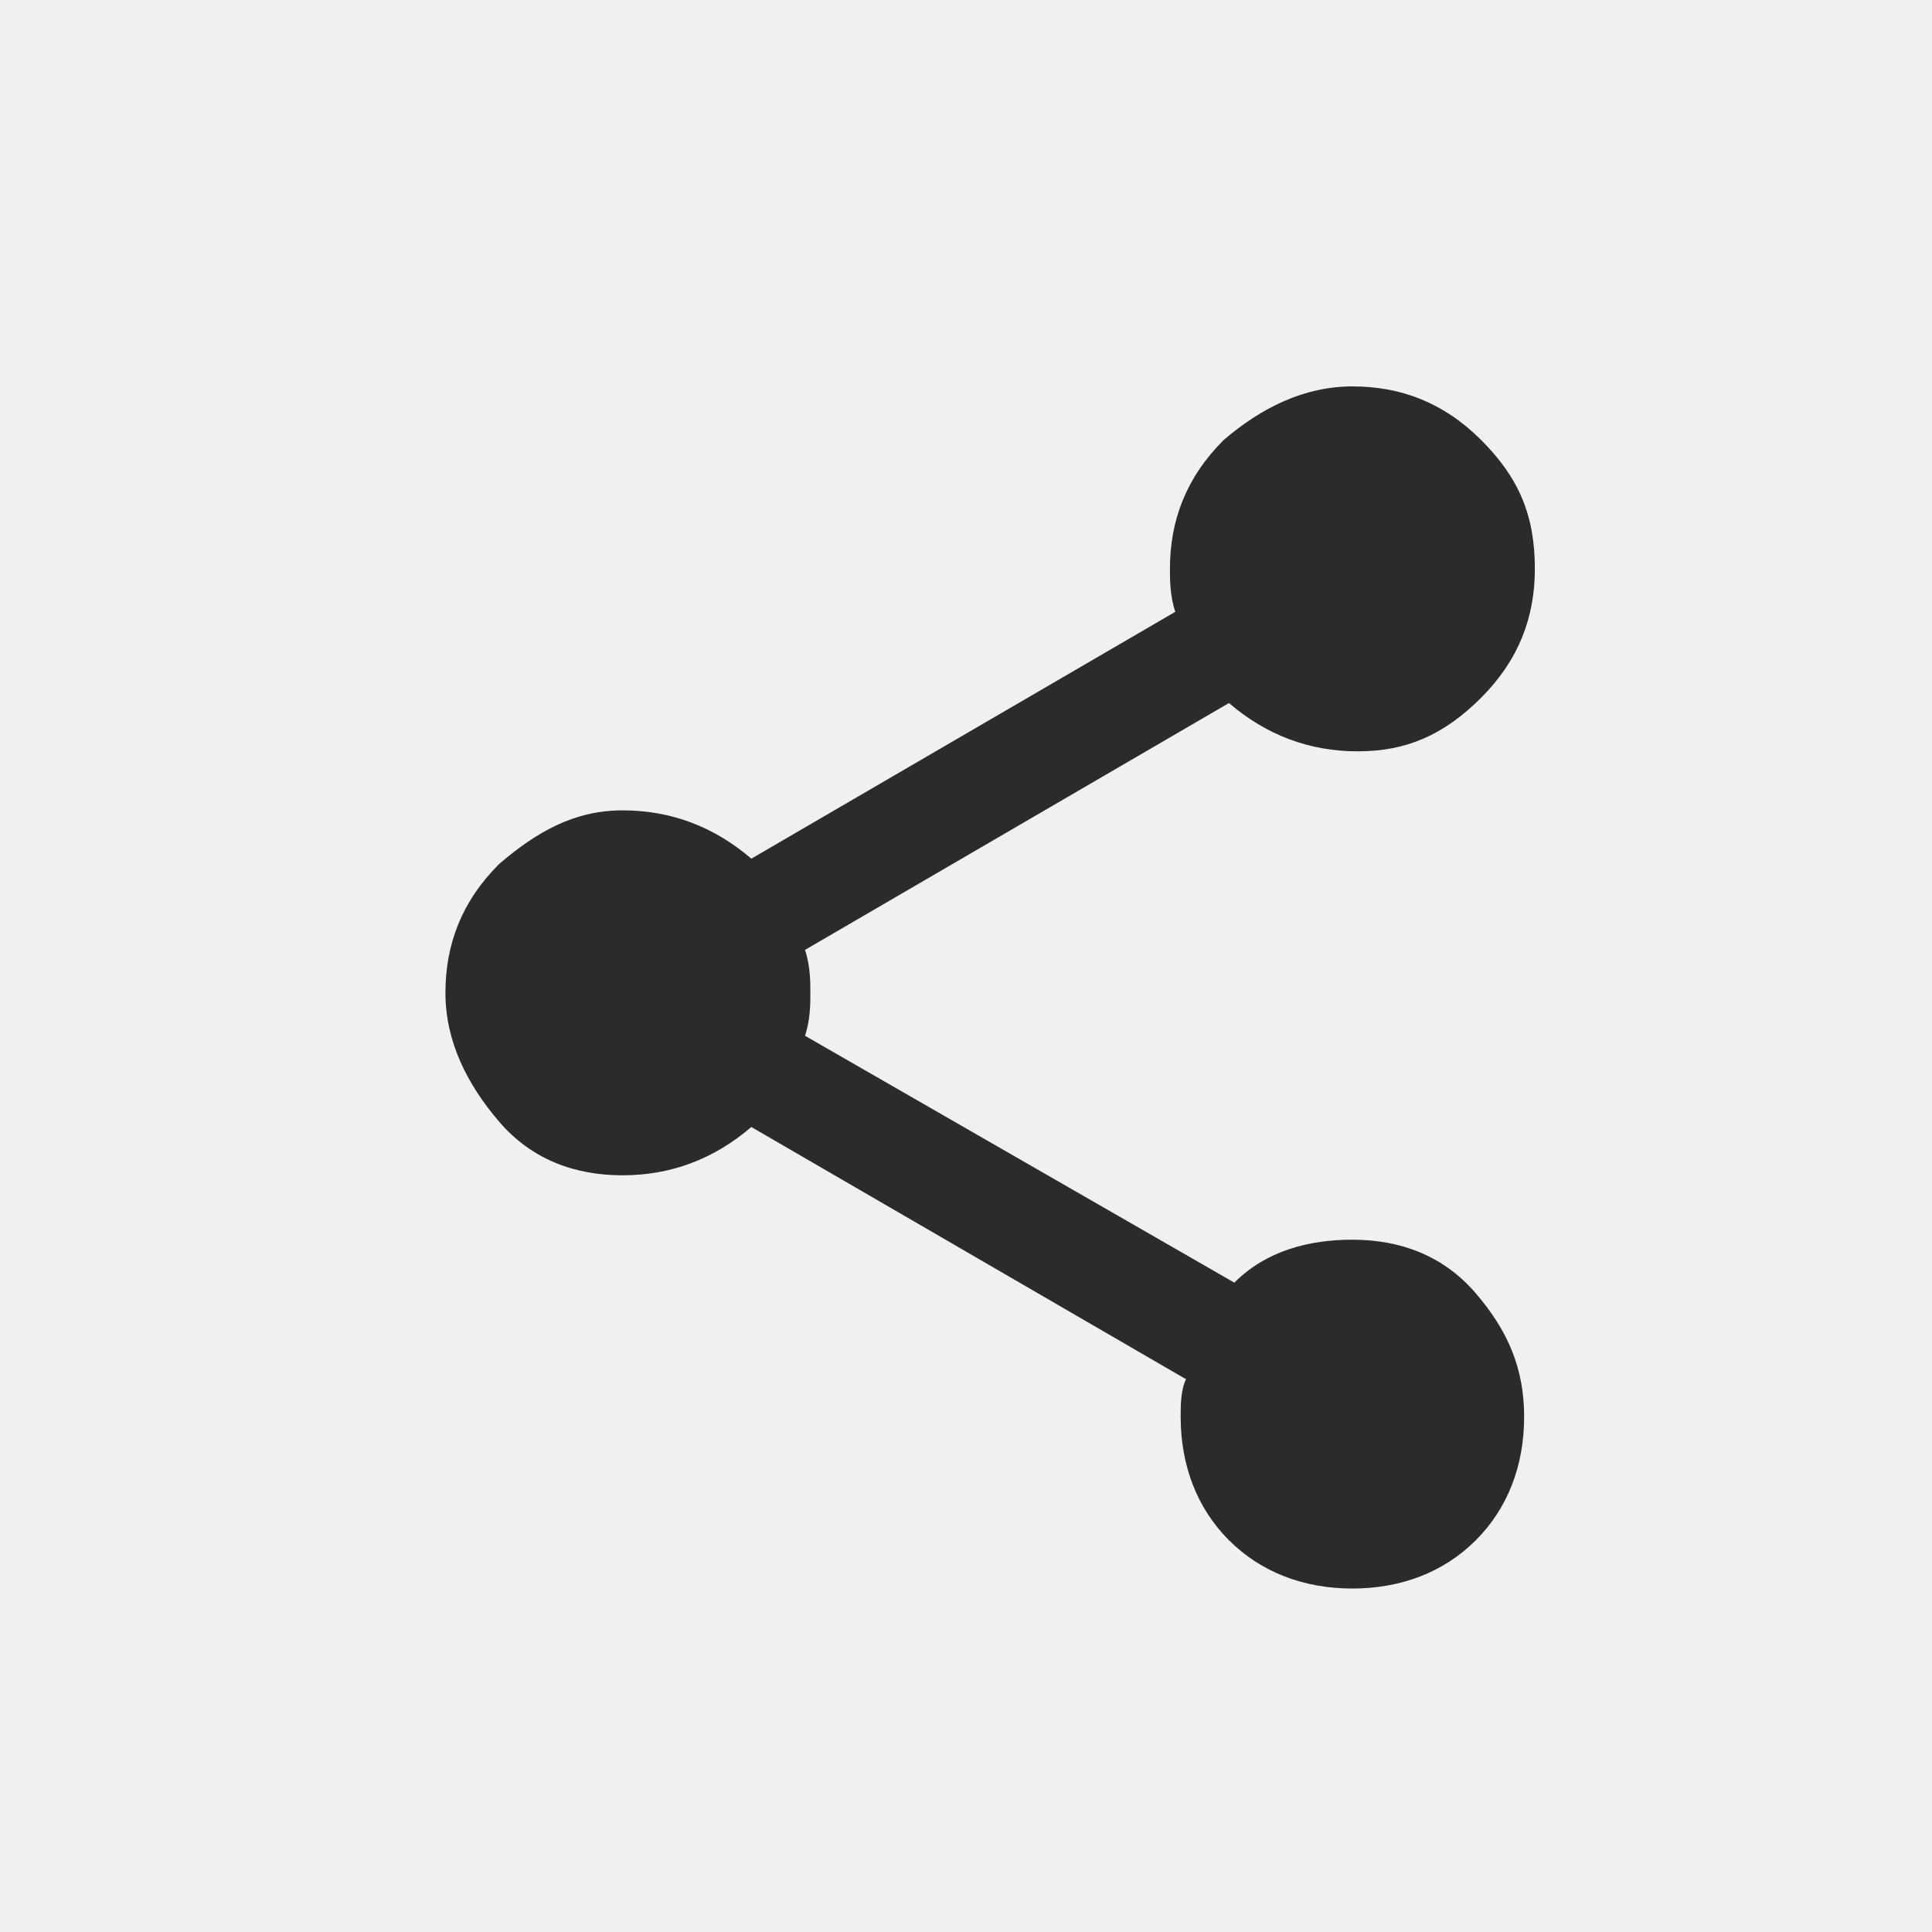
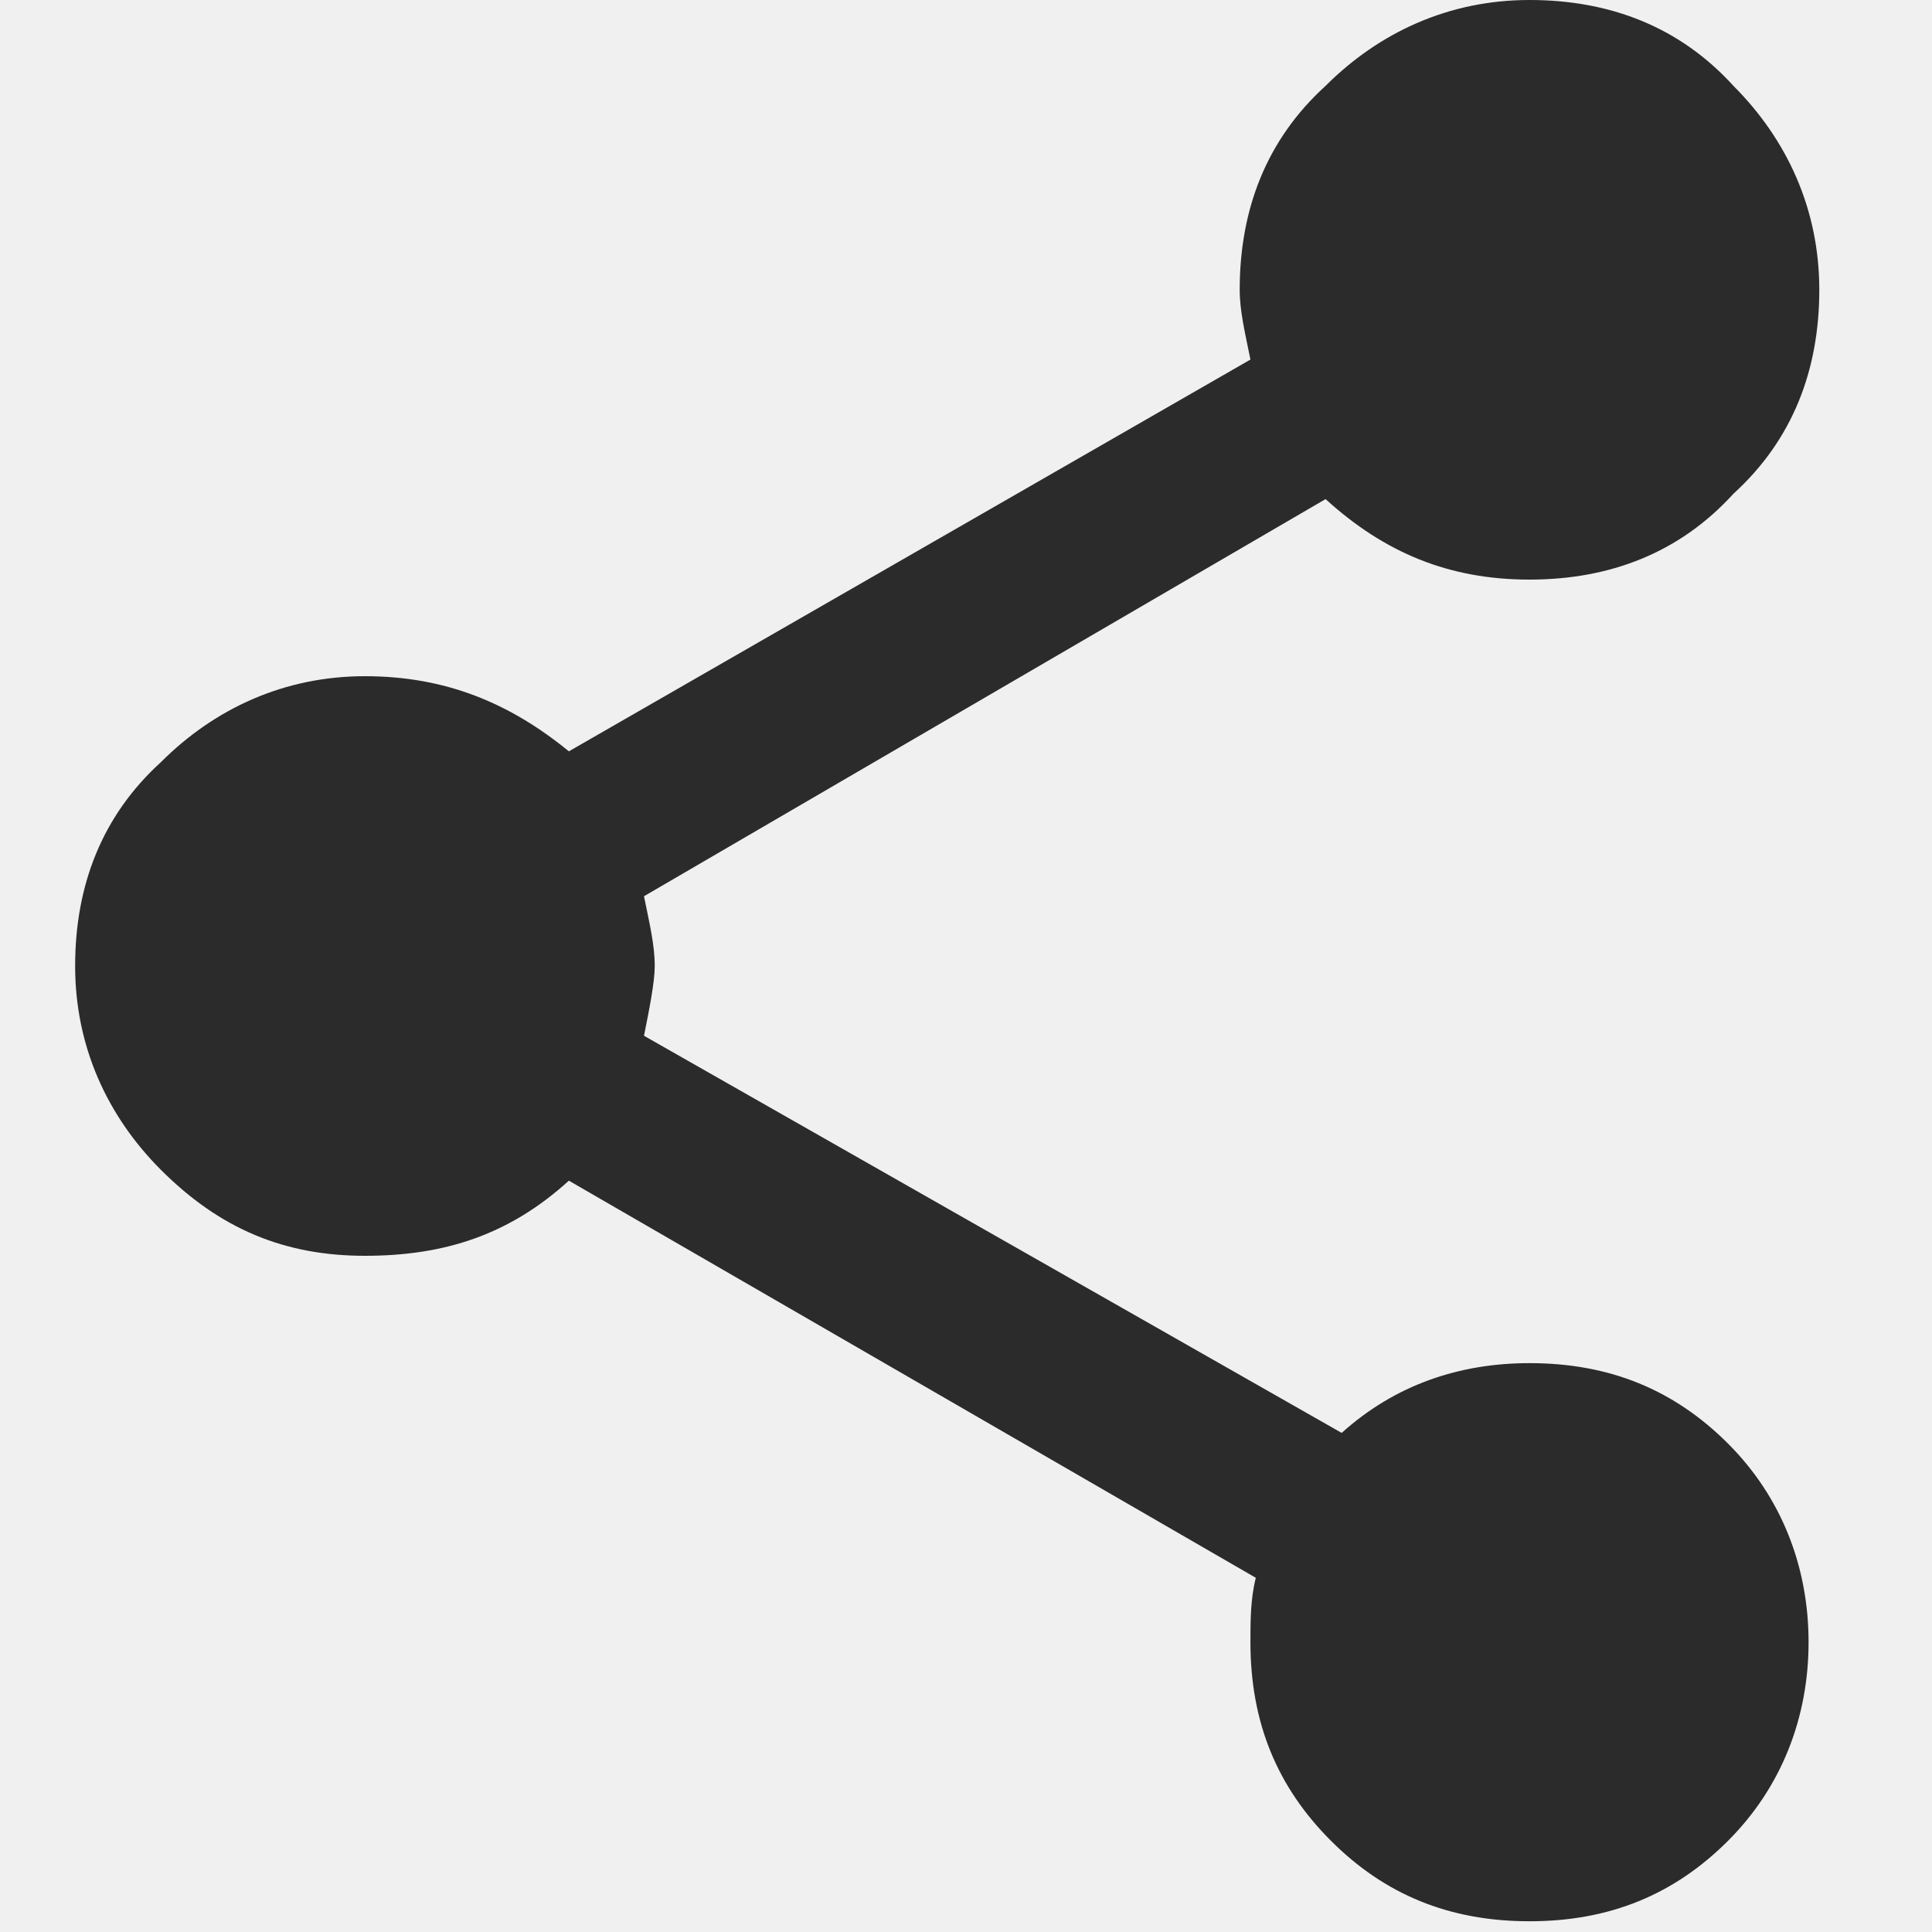
<svg xmlns="http://www.w3.org/2000/svg" version="1.1" id="Layer_1" x="0px" y="0px" viewBox="0 0 36 36" style="enable-background:new 0 0 36 36;" xml:space="preserve">
  <style type="text/css">
- 	.st0{fill:#2B2B2B;}
+ 	.st0{display:none;}
+ 	.st1{display:inline;fill:#2B2B2B;}
+ 	.st2{display:inline;}
+ 	.st3{fill:#2B2B2B;}
+ 	.st4{display:inline;fill:#2B2B2B;stroke:#2B2B2B;stroke-width:0.5;stroke-miterlimit:10;}
+ 	.st5{display:none;fill:#2B2B2B;}
+ 	.st6{display:inline;fill:#FFFFFF;}
</style>
+   <g class="st0">
+     <path class="st1" d="M11,11.3L22.2,0.1v35.8L11,24.8H2V11.5h9V11.3z M30.9,23.4c-1,1.6-2.4,2.8-4.2,3.6V9.1c1.8,0.8,3.2,2,4.2,3.6   s1.6,3.4,1.6,5.4C32.3,20,31.9,21.8,30.9,23.4z" />
+   </g>
+   <g class="st0">
+     <path class="st1" d="M33.6,29.1v1.8H2.8v-1.8l3.4-3.4V15.4c0-2.7,0.8-5.1,2.4-7.2c1.6-2.1,3.6-3.5,6.1-4.3V3.4c0-0.9,0.3-1.7,1-2.4   c0.7-0.7,1.5-1,2.4-1s1.8,0.3,2.4,1c0.7,0.7,1,1.5,1,2.4V4c2.5,0.7,4.6,2.2,6.1,4.3c1.6,2.1,2.4,4.5,2.4,7.2v10.3L33.6,29.1z    M21.6,32.5c0,1-0.3,1.8-1,2.4c-0.7,0.7-1.5,1-2.4,1s-1.8-0.3-2.4-1c-0.7-0.7-1-1.5-1-2.4H21.6z" />
+   </g>
+   <g class="st0">
+     <path class="st1" d="M25.2,31.3H0.1v-3.5L0.2,27c0.1-0.6,0.3-1.2,0.7-1.8C1.4,24.4,2,23.6,2.8,23c1-0.7,2.2-1.3,3.7-1.8   c1.7-0.5,3.8-0.8,6.1-0.8c3.7,0,6.6,0.6,8.8,1.8c1.6,0.9,2.7,2.1,3.3,3.5c0.3,0.7,0.4,1.3,0.4,1.8V31.3z M18.9,10.7   c0-1.3-0.4-2.5-1.1-3.5c-0.7-1-1.7-1.8-2.8-2.3s-2.4-0.6-3.6-0.4S9.1,5.3,8.2,6.2c-0.9,0.9-1.5,2-1.7,3.2s-0.1,2.5,0.4,3.6   c0.5,1.1,1.3,2.1,2.3,2.8c1,0.7,2.2,1.1,3.5,1.1c1.7,0,3.2-0.6,4.5-1.8C18.3,13.9,18.9,12.4,18.9,10.7z M23.4,4.4   c-1.3,0-2.4,0.4-3.4,1.1c1.1,1.6,1.7,3.3,1.7,5.2c0,1.9-0.6,3.6-1.7,5.2c1,0.7,2.2,1.1,3.4,1.1c1.7,0,3.2-0.6,4.5-1.8   c1.2-1.2,1.8-2.7,1.8-4.5c0-1.7-0.6-3.2-1.8-4.5C26.6,5,25.1,4.4,23.4,4.4z M25.1,20.5c1.1,0.9,2,2,2.6,3.2c0.6,1.3,1,2.6,1.1,4   v3.5h7.1v-3.5l-0.1-0.7c-0.1-0.6-0.3-1.1-0.6-1.7c-0.4-0.8-1-1.5-1.7-2c-0.8-0.8-1.9-1.4-3.2-1.8C28.9,21,27.1,20.7,25.1,20.5z" />
+   </g>
+   <g class="st0">
+     <path class="st1" d="M34.9,4.7c0.7,0.7,1.1,1.6,1.1,2.6v21.5c0,1-0.4,1.9-1.1,2.6c-0.7,0.7-1.5,1.1-2.5,1.1H3.7   c-1,0-1.8-0.3-2.5-1.1c-0.7-0.7-1.1-1.6-1.1-2.6V7.3c0-1,0.4-1.9,1.1-2.6C1.9,4,2.7,3.7,3.7,3.7h28.7C33.4,3.7,34.2,4,34.9,4.7z    M32.4,7.3l-14.4,9l-14.4-9v3.6L18,19.8l14.4-8.9V7.3z" />
+   </g>
+   <g class="st0">
+     <path class="st1" d="M24.7,5.1h5.8v3.6l3.7,2.3c0.5,0.3,0.9,0.8,1.2,1.3c0.3,0.5,0.5,1.1,0.5,1.8v17.8c0,1-0.3,1.8-1,2.5   c-0.7,0.7-1.5,1-2.5,1H3.7c-0.9,0-1.8-0.3-2.5-1c-0.7-0.7-1-1.5-1-2.5V14.1c0-0.7,0.2-1.3,0.5-1.8c0.3-0.5,0.7-1,1.2-1.3l3.7-2.3   V5.1h5.8L18,1L24.7,5.1z M3.7,14.1l1.8,1.1v-2.3L3.7,14.1z M9.1,17.4l8.9,5.5l8.9-5.5V8.7H9.1V17.4z M25.1,10.5v2.7H10.9v-2.7H25.1   z M25.1,14.9v2.7H10.9v-2.7H25.1z M30.4,15.2l1.8-1.1l-1.8-1.2V15.2z" />
+   </g>
+   <g class="st0">
+     <path class="st1" d="M7.1,0.2h21.4c1,0,1.9,0.3,2.6,1c0.7,0.7,1,1.5,1,2.5v28.6c0,0.9-0.3,1.8-1,2.5c-0.7,0.7-1.5,1-2.6,1H7.1   c-1,0-1.9-0.3-2.6-1c-0.7-0.7-1-1.5-1-2.5V3.7c0-0.9,0.3-1.8,1-2.5C5.2,0.5,6.1,0.2,7.1,0.2z M17.8,3.7c-2,0-3.7,0.5-5.4,1.5   c-1.6,1-2.9,2.3-3.9,3.9c-0.9,1.6-1.4,3.4-1.4,5.4s0.5,3.7,1.5,5.4c1,1.6,2.3,2.9,3.9,3.9c1.6,0.9,3.5,1.4,5.5,1.4l-1.6-3.9   c-0.2-0.4-0.3-0.9-0.1-1.4c0.1-0.5,0.4-0.8,0.8-1l1.6-0.9c0.4-0.2,0.8-0.3,1.3-0.2c0.5,0.1,0.9,0.4,1.1,0.8l3.4,4.3   c1.2-1,2.2-2.2,2.9-3.7c0.7-1.4,1.1-3,1.1-4.7c0-1.9-0.5-3.7-1.4-5.3c-0.9-1.6-2.2-3-3.9-3.9C21.5,4.2,19.7,3.7,17.8,3.7z    M8.8,28.7c-0.5,0-0.9,0.2-1.3,0.5c-0.3,0.3-0.5,0.8-0.5,1.3s0.2,0.9,0.5,1.3c0.3,0.4,0.8,0.5,1.3,0.5c0.5,0,0.9-0.2,1.3-0.5   c0.4-0.4,0.5-0.8,0.5-1.3s-0.2-0.9-0.5-1.3C9.8,28.8,9.3,28.7,8.8,28.7z M17.8,12.6c0.5,0,0.9,0.2,1.3,0.5c0.3,0.3,0.5,0.8,0.5,1.3   c0,0.5-0.2,0.9-0.5,1.3c-0.3,0.4-0.8,0.5-1.3,0.5s-0.9-0.2-1.3-0.5c-0.3-0.4-0.5-0.8-0.5-1.3c0-0.5,0.2-0.9,0.5-1.3   C16.9,12.8,17.3,12.6,17.8,12.6z M18,20.2l4.4,11.3l4.6-2.7l-7.5-9.5L18,20.2z" />
+   </g>
+   <g class="st0">
+     <path class="st1" d="M34.8,1.2c0.7,0.7,1,1.5,1,2.5V25c0,1-0.3,1.9-1,2.5c-0.7,0.7-1.5,1-2.5,1H21.4l-6.6,6.6   c-0.4,0.3-0.8,0.5-1.3,0.5h-0.9c-0.6,0-1-0.2-1.3-0.5c-0.3-0.3-0.5-0.7-0.5-1.3v-5.3H3.7c-0.9,0-1.8-0.3-2.5-1   c-0.7-0.7-1-1.5-1-2.5V3.6c0-0.9,0.3-1.8,1-2.5c0.7-0.7,1.5-1,2.5-1h28.6C33.2,0.1,34.1,0.5,34.8,1.2z M16.3,12.6h-3.8L15,7.2h-3.6   l-2.3,5v7.4h7.2V12.6z M26.9,12.6h-3.8l2.5-5.3h-3.6l-2.3,5v7.4h7.2V12.6z" />
+   </g>
+   <g class="st0">
+     <path class="st1" d="M30,3.8c1,0,1.8,0.3,2.5,1c0.7,0.7,1,1.5,1,2.5v24.8c0,1-0.3,1.8-1,2.5c-0.7,0.7-1.5,1-2.5,1H5.2   c-1,0-1.8-0.3-2.5-1c-0.7-0.7-1-1.5-1-2.5V7.4c0-1,0.3-1.8,1-2.5c0.7-0.7,1.5-1,2.5-1H7V0.2h3.6v3.6h14.1V0.2h3.6v3.6H30z M30,32.2   V12.7H5.2v19.5H30z M12.3,16.2v3.6H8.7v-3.6H12.3z M12.3,23.4v3.5H8.7v-3.5H12.3z M19.4,16.2v3.6h-3.5v-3.6H19.4z M19.4,23.4v3.5   h-3.5v-3.5H19.4z M26.5,16.2v3.6h-3.6v-3.6H26.5z M26.5,23.4v3.5h-3.6v-3.5H26.5z" />
+   </g>
+   <g class="st0">
+     <path class="st1" d="M0.3,9.1h19.4v3.6H3.8v10.6h15.9v3.6H0.3V9.1z M26.8,9.1h8.8v17.7h-8.8v3.5c0,0.5,0.2,0.9,0.5,1.3   c0.3,0.4,0.7,0.5,1.2,0.5h3.6v3.5h-4.5c-0.5,0-1.1-0.2-1.7-0.5c-0.6-0.4-1-0.8-1-1.2c0,0.4-0.3,0.8-0.9,1.2   c-0.6,0.4-1.2,0.5-1.7,0.5h-4.4v-3.5h3.6c0.5,0,0.9-0.2,1.2-0.5c0.3-0.4,0.5-0.8,0.5-1.3V5.6c0-0.5-0.2-0.9-0.5-1.3   C22.4,4,22,3.8,21.5,3.8h-3.6V0.3h4.4c0.6,0,1.1,0.2,1.7,0.5C24.7,1.2,25,1.6,25,2.1c0-0.4,0.3-0.8,1-1.2c0.6-0.4,1.2-0.5,1.7-0.5   h4.5v3.5h-3.6c-0.5,0-0.9,0.2-1.2,0.5c-0.3,0.4-0.5,0.8-0.5,1.3V9.1z M32.1,23.3V12.7h-5.3v10.6H32.1z" />
+   </g>
+   <g class="st0">
+     <g class="st2">
+       <path class="st3" d="M18.1,0.2c0.3,0,0.6,0.1,1,0.3C19.7,0.8,20,1.3,20,2.1v4h2c0.3,0,0.6,0.1,0.9,0.3c0.7,0.3,1,0.9,1,1.7v2h4    c0.3,0,0.6,0.1,0.9,0.2c0.7,0.4,1,1,1,1.8V14h4c0.2,0,0.4,0.1,0.6,0.2c0.5,0.1,0.8,0.4,1,0.8c0.2,0.9,0.3,1.9,0.3,3    c0,3.2-0.8,6.2-2.4,8.9c-1.6,2.7-3.8,4.9-6.5,6.5c-2.7,1.6-5.7,2.4-8.9,2.4s-6.2-0.8-8.9-2.4c-2.7-1.6-4.9-3.8-6.5-6.5    c-1.6-2.7-2.4-5.7-2.4-8.9c0-3.2,0.8-6.2,2.4-8.9c1.6-2.7,3.8-4.9,6.5-6.5C11.9,1,14.9,0.2,18.1,0.2z M5.1,14.9    c-0.6,0.6-0.8,1.3-0.8,2.1c0,0.8,0.3,1.5,0.8,2.1S6.3,20,7.2,20s1.5-0.3,2.1-0.8c0.6-0.6,0.9-1.3,0.9-2.1c0-0.8-0.3-1.5-0.9-2.1    C8.7,14.3,8,14,7.2,14C6.4,14,5.6,14.3,5.1,14.9z M11,7c-0.6,0.6-0.8,1.3-0.8,2.1c0,0.8,0.3,1.5,0.8,2.1c0.6,0.6,1.3,0.9,2.1,0.9    s1.5-0.3,2.1-0.9c0.6-0.6,0.9-1.3,0.9-2.1c0-0.8-0.3-1.5-0.9-2.1c-0.6-0.6-1.3-0.9-2.1-0.9C12.3,6.1,11.6,6.4,11,7z M14,26.8    c-0.6,0.6-0.8,1.3-0.8,2.1c0,0.8,0.3,1.5,0.8,2.1c0.6,0.6,1.3,0.8,2.1,0.8c0.8,0,1.5-0.3,2.1-0.8c0.6-0.6,0.9-1.3,0.9-2.1    c0-0.8-0.3-1.5-0.9-2.1c-0.6-0.6-1.3-0.9-2.1-0.9C15.3,25.9,14.5,26.2,14,26.8z M15,16.9c-0.6,0.6-0.9,1.3-0.9,2.1    c0,0.8,0.3,1.5,0.9,2.1c0.6,0.6,1.3,0.9,2.1,0.9c0.8,0,1.5-0.3,2.1-0.9c0.6-0.6,0.8-1.3,0.8-2.1c0-0.8-0.3-1.5-0.8-2.1    c-0.6-0.6-1.3-0.8-2.1-0.8C16.2,16.1,15.6,16.3,15,16.9z M24.9,20.8c-0.6,0.6-0.9,1.3-0.9,2.1c0,0.9,0.3,1.6,0.9,2.1    c0.6,0.6,1.3,0.8,2.1,0.8s1.5-0.3,2.1-0.8c0.6-0.6,0.9-1.3,0.9-2.1c0-0.8-0.3-1.5-0.9-2.1C28.5,20.3,27.8,20,27,20    S25.5,20.3,24.9,20.8z" />
+     </g>
+   </g>
+   <g class="st0">
+     <g class="st2">
+       <path class="st3" d="M18.1,26.2l-5-5l-8.1,8L2.7,27l8.2-8.1c-2-2.2-3.6-4.7-4.8-7.3h3.3c1,2,2.2,3.8,3.7,5.4    c2.3-2.5,4-5.4,5.1-8.6H0.1V5h11.3V1.9h3.2V5H26v3.3h-4.8c-1.2,3.9-3.2,7.4-6,10.5l-0.1,0.1l4.2,4L18.1,26.2z M35.7,34.1h-3.3    l-1.8-4.8H23l-1.8,4.8h-3.3l7.3-19.4h3.3L35.7,34.1z M29.4,26.1l-2.6-7l-2.6,7H29.4z" />
+     </g>
+   </g>
+   <g class="st0">
+     <g class="st2">
+       <path d="M35.8,19.8c0,1-0.3,1.8-1,2.5L22.3,34.8c-0.7,0.7-1.5,1-2.5,1c-1,0-1.8-0.3-2.5-1l-16-16c-0.7-0.7-1-1.5-1-2.5V3.7    c0-0.9,0.3-1.8,1-2.5c0.7-0.7,1.5-1,2.5-1h12.5c0.9,0,1.8,0.3,2.5,1l16,16C35.5,18,35.8,18.8,35.8,19.8z M8.4,8.3    c0.5-0.5,0.8-1.1,0.8-1.9S8.9,5,8.4,4.5C7.9,4,7.3,3.7,6.5,3.7S5.1,4,4.6,4.5C4.1,5,3.8,5.7,3.8,6.4s0.3,1.4,0.8,1.9    C5.1,8.8,5.7,9,6.5,9C7.2,9,7.9,8.8,8.4,8.3z" />
+     </g>
+   </g>
+   <g class="st0">
+     <path class="st4" d="M32.8,0.8l2.6,10l-2.1,0.6c-1.4-2.6-2.5-4.3-3.3-5C29.4,6,28.8,5.7,28,5.5c-0.4-0.1-1.1-0.1-2-0.1h-5.8v24   c0,0.8,0,1.3,0.1,1.6c0.1,0.6,0.4,1,0.7,1.2c0.3,0.2,0.9,0.4,1.7,0.5c0.4,0.1,1.1,0.1,2.1,0.1v2.2H11.1v-2.2c1,0,1.7,0,2.1-0.1   c0.8-0.1,1.3-0.2,1.7-0.5c0.3-0.2,0.6-0.7,0.7-1.2c0.1-0.3,0.1-0.8,0.1-1.6v-24H9.9c-0.9,0-1.6,0-2,0.1C7.1,5.7,6.4,6,5.9,6.4   c-0.9,0.7-2,2.4-3.3,5l-2.1-0.6L3,0.8H32.8z" />
+   </g>
+   <g class="st0">
+     <path class="st1" d="M0.2,2.4h35.7v4.4H0.2V2.4z M0.2,11.2h35.7v4.5H0.2V11.2z M0.2,20.1h35.7v4.5H0.2V20.1z M0.2,29h22.3v4.4H0.2   V29z" />
+   </g>
+   <g class="st0">
+     <path class="st1" d="M34.4,34.4c-0.8,0.8-1.7,1.2-2.8,1.2H4.2c-1.1,0-2-0.4-2.8-1.2c-0.8-0.8-1.2-1.7-1.2-2.8V4.2   c0-1.1,0.4-2,1.2-2.8c0.8-0.8,1.7-1.2,2.8-1.2h27.4c1.1,0,2,0.4,2.8,1.2c0.8,0.8,1.2,1.7,1.2,2.8v27.4   C35.6,32.7,35.2,33.7,34.4,34.4z M4.2,29.7h27.4l-8.8-11.8L16,26.8l-5-5.9L4.2,29.7z" />
+   </g>
+   <g class="st0">
+     <path class="st1" d="M35.6,12.9c0.2,0.2,0.3,0.5,0.3,0.8v7.6c0,0.3-0.1,0.6-0.3,0.8c-0.2,0.2-0.5,0.3-0.8,0.3h-7.6   c-0.3,0-0.6-0.1-0.8-0.3c-0.2-0.2-0.3-0.5-0.3-0.8v-7.6c0-0.3,0.1-0.6,0.3-0.8c0.2-0.2,0.5-0.3,0.8-0.3h7.6   C35.1,12.6,35.4,12.7,35.6,12.9z M34.8,13.7h-7.6v7.6h7.6V13.7z M34,20.2h-6l1.5-1.9l1.1,1.3l1.5-1.9L34,20.2z" />
+   </g>
+   <g class="st0">
+     <path class="st1" d="M9.6,12.8c0.2,0.2,0.3,0.5,0.3,0.8v7.6c0,0.3-0.1,0.6-0.3,0.8c-0.2,0.2-0.5,0.3-0.8,0.3H1.2   c-0.3,0-0.6-0.1-0.8-0.3c-0.2-0.2-0.3-0.5-0.3-0.8v-7.6c0-0.3,0.1-0.6,0.3-0.8c0.2-0.2,0.5-0.3,0.8-0.3h7.6   C9.2,12.5,9.4,12.6,9.6,12.8z M8.8,13.6H1.2v7.6h7.6V13.6z M8,20.2H2l1.5-1.9l1.1,1.3l1.5-1.9L8,20.2z" />
+   </g>
+   <g class="st0">
+     <path class="st1" d="M28.2,23.9c-0.5,0.5-1,0.7-1.7,0.7H9.7c-0.7,0-1.2-0.2-1.7-0.7c-0.5-0.5-0.7-1-0.7-1.7V5.4   c0-0.7,0.2-1.2,0.7-1.7C8.4,3.2,9,3,9.7,3h16.8c0.7,0,1.2,0.2,1.7,0.7c0.5,0.5,0.7,1,0.7,1.7v16.8C28.9,22.9,28.6,23.4,28.2,23.9z    M9.7,21h16.8l-5.4-7.2l-4.2,5.4l-3-3.6L9.7,21z" />
+   </g>
+   <g class="st0">
+     <path class="st1" d="M1,0.8h3.8v3.8H1V0.8z M1,8.4h3.8v3.8H1V8.4z M1,16h3.8v3.7H1V16z M1,23.6h3.8v3.8H1V23.6z M1,31.2h3.8V35H1   V31.2z M8.5,0.8h3.8v3.8H8.5V0.8z M8.5,31.2h3.8V35H8.5V31.2z M16.2,0.8h3.7v3.8h-3.7V0.8z M16.2,31.2h3.7V35h-3.7V31.2z M23.8,0.8   h3.8v3.8h-3.8V0.8z M23.8,31.2h3.8V35h-3.8V31.2z M31.3,0.8h3.8v3.8h-3.8V0.8z M31.3,8.4h3.8v3.8h-3.8V8.4z M31.3,16h3.8v3.7h-3.8   V16z M31.3,23.6h3.8v3.8h-3.8V23.6z M31.3,31.2h3.8V35h-3.8V31.2z" />
+   </g>
+   <g class="st0">
+     <path class="st1" d="M88.2,6.1c0.8,0.8,1.2,1.7,1.2,2.8v27.4c0,1.1-0.4,2-1.2,2.8c-0.8,0.8-1.7,1.2-2.8,1.2H57.9   c-1.1,0-2-0.4-2.8-1.2c-0.8-0.8-1.2-1.7-1.2-2.8V9c0-1.1,0.4-2,1.2-2.8C55.9,5.4,56.8,5,57.9,5h27.4C86.5,5,87.4,5.4,88.2,6.1z    M77.5,22.7l-9.8-7.8v15.6L77.5,22.7z" />
+   </g>
+   <path class="st5" d="M27.9,26.9H8.2c-4.4,0-8.1-3.6-8.1-8.1l0-4c0-4.4,3.6-8.1,8.1-8.1h19.7c4.4,0,8.1,3.6,8.1,8.1v4  C35.9,23.2,32.3,26.9,27.9,26.9z" />
+   <g class="st0">
+     <path class="st6" d="M17.6,16.5c0,1.3-0.4,2.3-1.1,3.1c-0.7,0.8-1.8,1.2-3.1,1.2c-1.3,0-2.3-0.4-3.1-1.2c-0.7-0.8-1.1-1.8-1.1-3.1   c0-1.3,0.4-2.4,1.1-3.1c0.7-0.8,1.8-1.1,3.1-1.1c1.3,0,2.3,0.4,3.1,1.1C17.2,14.1,17.6,15.2,17.6,16.5z M14.8,18.5   c0.2-0.2,0.4-0.5,0.5-0.9c0.1-0.3,0.1-0.7,0.1-1.2c0-0.5-0.1-0.9-0.2-1.3s-0.3-0.6-0.4-0.8c-0.2-0.2-0.4-0.4-0.6-0.5   c-0.2-0.1-0.5-0.1-0.8-0.1c-0.3,0-0.5,0-0.8,0.1c-0.2,0.1-0.5,0.3-0.7,0.5c-0.2,0.2-0.3,0.5-0.4,0.9c-0.1,0.4-0.2,0.8-0.2,1.3   c0,0.5,0.1,0.9,0.2,1.2c0.1,0.3,0.3,0.6,0.4,0.8c0.2,0.2,0.4,0.4,0.6,0.5c0.2,0.1,0.5,0.2,0.8,0.2c0.3,0,0.5-0.1,0.8-0.2   C14.4,18.9,14.6,18.8,14.8,18.5z" />
+     <path class="st6" d="M26.8,20.6h-2.6l-2.4-3.3l-0.5,0.6v2.7h-2.1v-8.2h2.1v3.7l2.9-3.7h2.4l-3.2,3.8L26.8,20.6z" />
+   </g>
+   <g class="st0">
+     <path class="st1" d="M34.6,1.3c0.8,0.8,1.2,1.7,1.2,2.8v27.7c0,1.1-0.4,2.1-1.2,2.8c-0.8,0.8-1.7,1.2-2.8,1.2H4.1   c-1.1,0-2.1-0.4-2.8-1.2C0.5,34,0.1,33,0.1,31.9V4.2c0-1.1,0.4-2.1,1.2-2.8C2,0.6,3,0.2,4.1,0.2h27.7C32.9,0.2,33.9,0.6,34.6,1.3z    M31.8,4.2H17.9v11.9L4.1,31.9h13.9V16.1l13.9,15.8V4.2z" />
+   </g>
  <g>
-     <path class="st0" d="M27.5,24.1c0.6,0.7,0.9,1.4,0.9,2.3s-0.3,1.7-0.9,2.3s-1.4,0.9-2.3,0.9s-1.7-0.3-2.3-0.9s-0.9-1.4-0.9-2.3   c0-0.2,0-0.5,0.1-0.7L14,21c-0.7,0.6-1.5,0.9-2.4,0.9s-1.7-0.3-2.3-1s-1-1.5-1-2.4s0.3-1.7,1-2.4c0.7-0.6,1.4-1,2.3-1   s1.7,0.3,2.4,0.9l7.9-4.6c-0.1-0.3-0.1-0.6-0.1-0.8c0-0.9,0.3-1.7,1-2.4c0.7-0.6,1.5-1,2.4-1s1.7,0.3,2.4,1c0.7,0.7,1,1.4,1,2.4   c0,0.9-0.3,1.7-1,2.4c-0.7,0.7-1.4,1-2.3,1s-1.7-0.3-2.4-0.9l-7.9,4.6c0.1,0.3,0.1,0.6,0.1,0.8s0,0.5-0.1,0.8l8,4.6   c0.6-0.6,1.4-0.8,2.2-0.8C26.1,23.1,26.9,23.4,27.5,24.1z" />
+     <path class="st3" d="M32.2,26.9c1,1,1.5,2.3,1.5,3.7s-0.5,2.7-1.5,3.7c-1,1-2.2,1.5-3.7,1.5c-1.5,0-2.7-0.5-3.7-1.5   c-1-1-1.5-2.2-1.5-3.7c0-0.4,0-0.8,0.1-1.2L10.6,22c-1.1,1-2.3,1.4-3.8,1.4s-2.7-0.5-3.8-1.6c-1-1-1.6-2.3-1.6-3.8   c0-1.5,0.5-2.8,1.6-3.8c1-1,2.3-1.6,3.8-1.6s2.7,0.5,3.8,1.4l12.7-7.3c-0.1-0.5-0.2-0.9-0.2-1.3c0-1.5,0.5-2.8,1.6-3.8   c1-1,2.3-1.6,3.8-1.6c1.5,0,2.8,0.5,3.8,1.6c1,1,1.6,2.3,1.6,3.8c0,1.5-0.5,2.8-1.6,3.8c-1,1.1-2.3,1.6-3.8,1.6   c-1.5,0-2.7-0.5-3.8-1.5l-12.7,7.4c0.1,0.5,0.2,0.9,0.2,1.3c0,0.3-0.1,0.8-0.2,1.3L25,26.7c1-0.9,2.2-1.3,3.5-1.3   C30,25.4,31.2,25.9,32.2,26.9z" />
  </g>
</svg>
